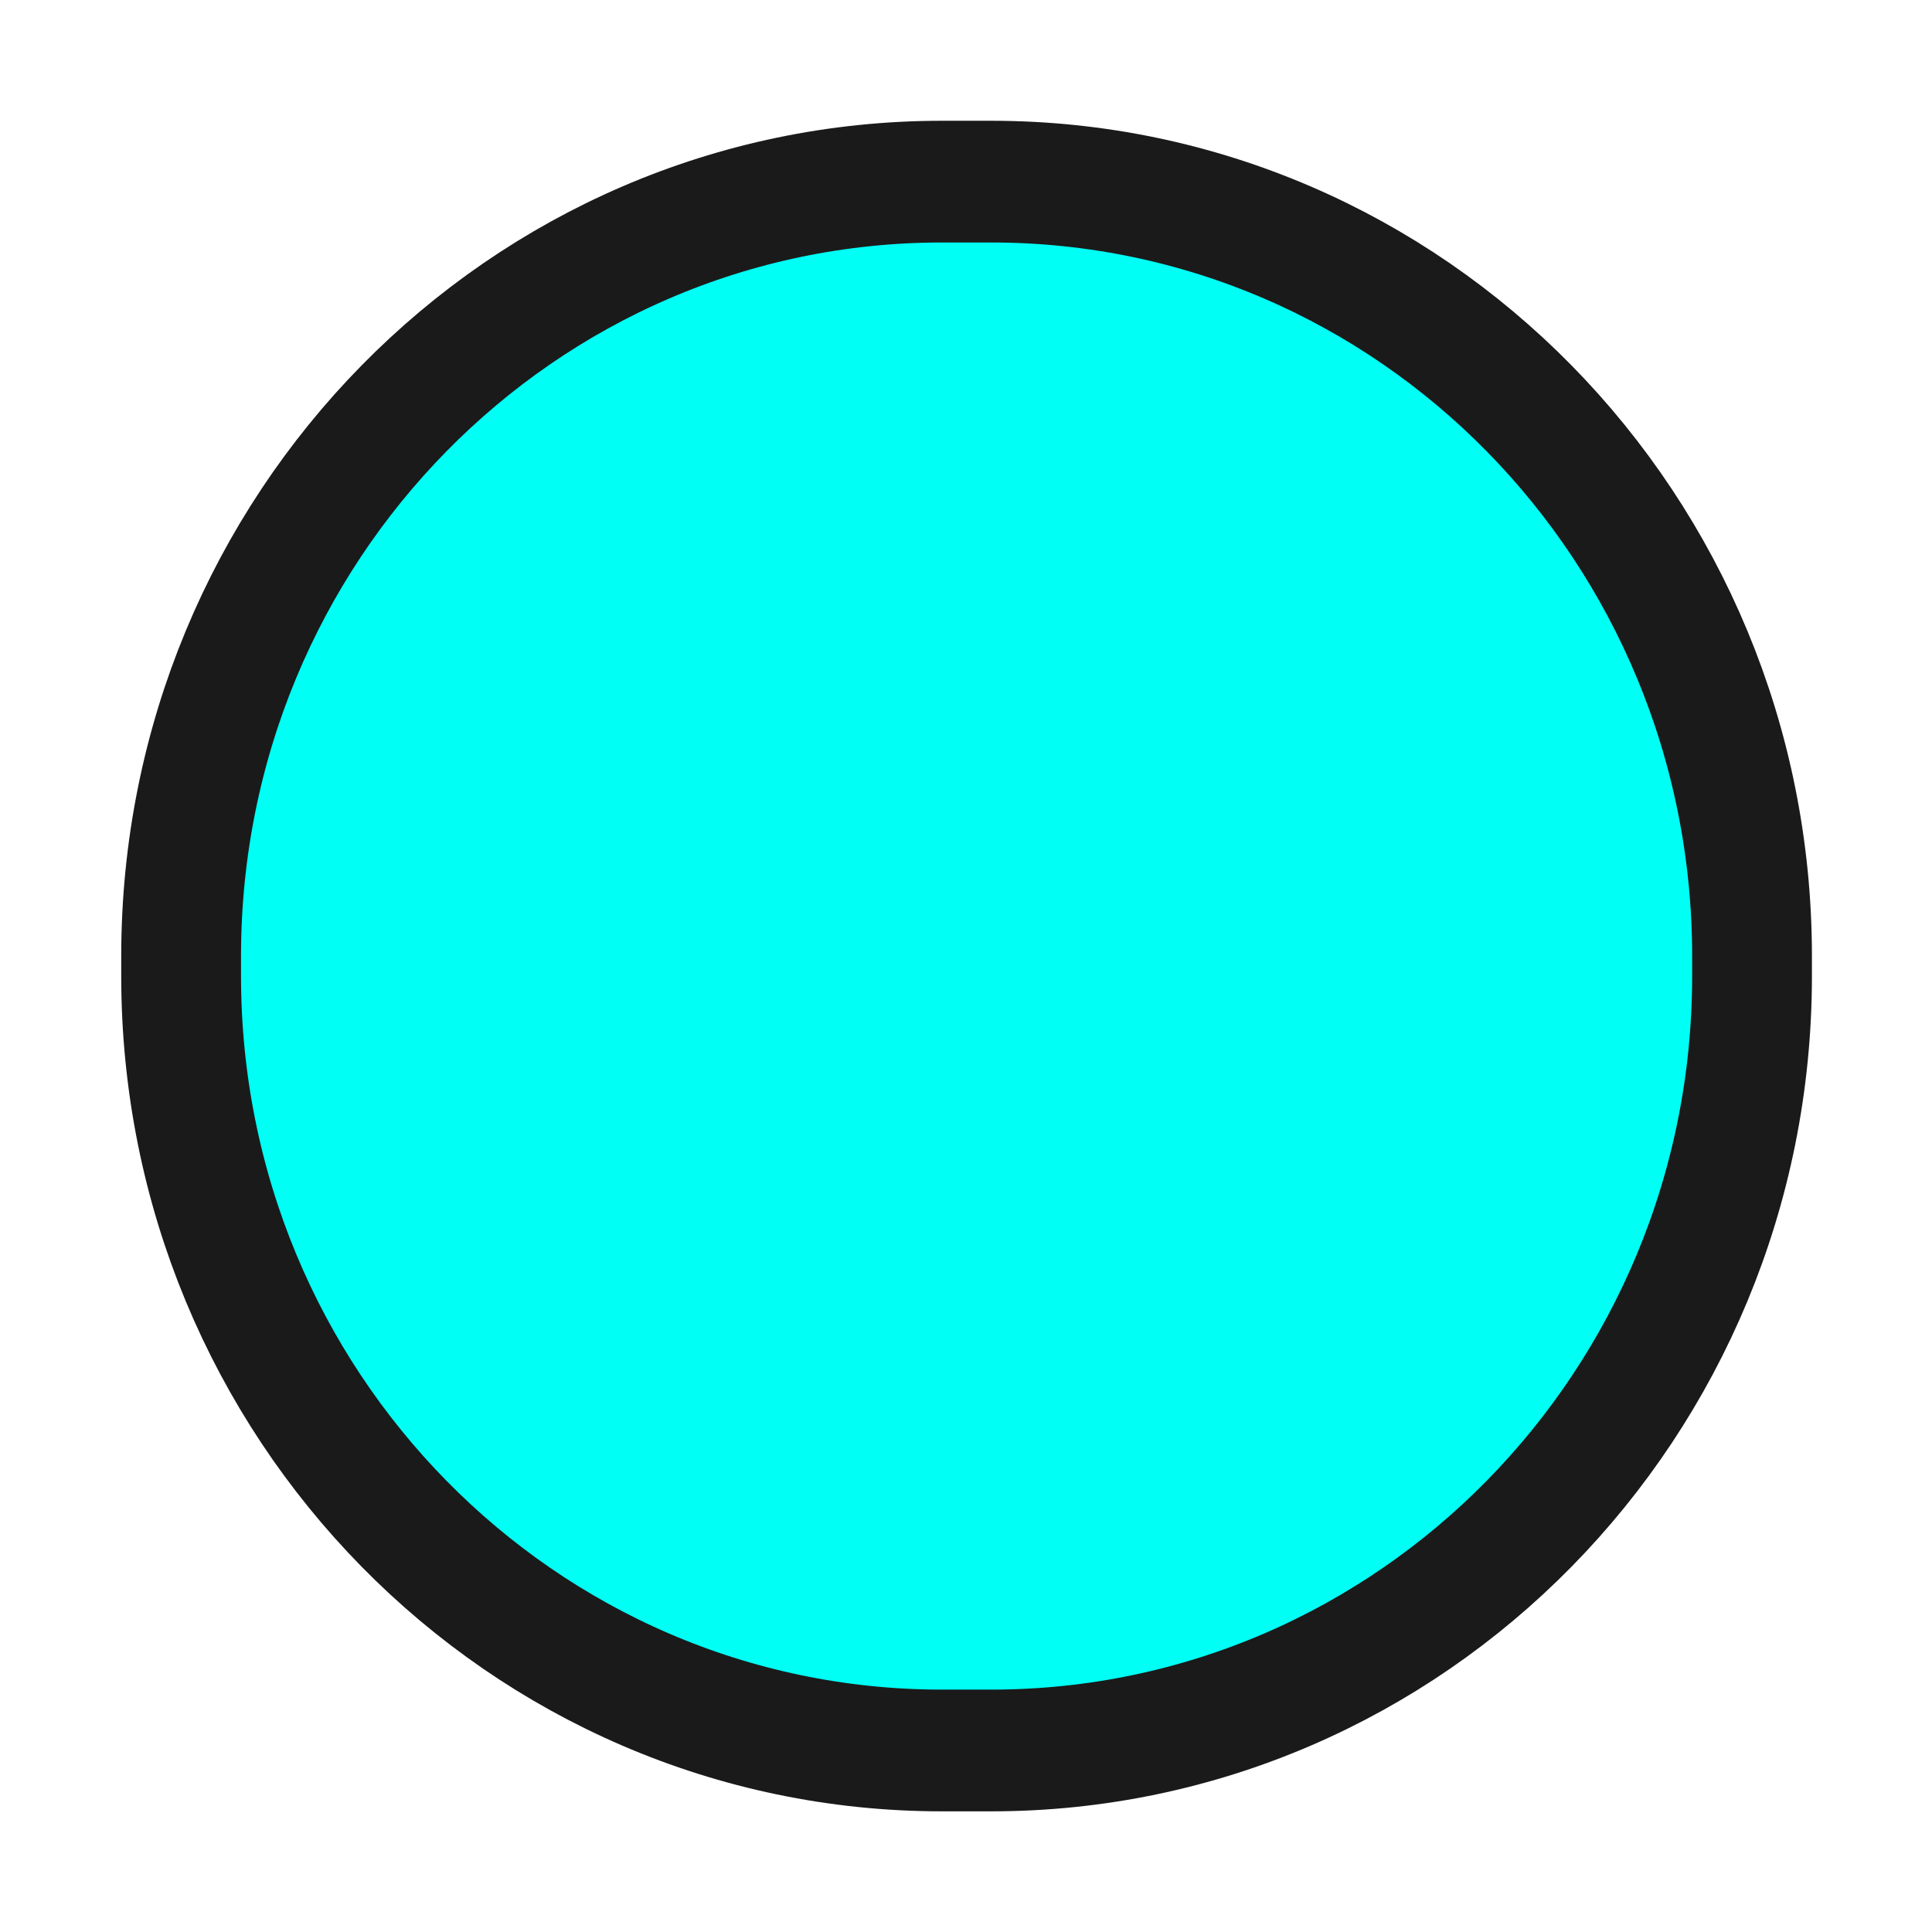
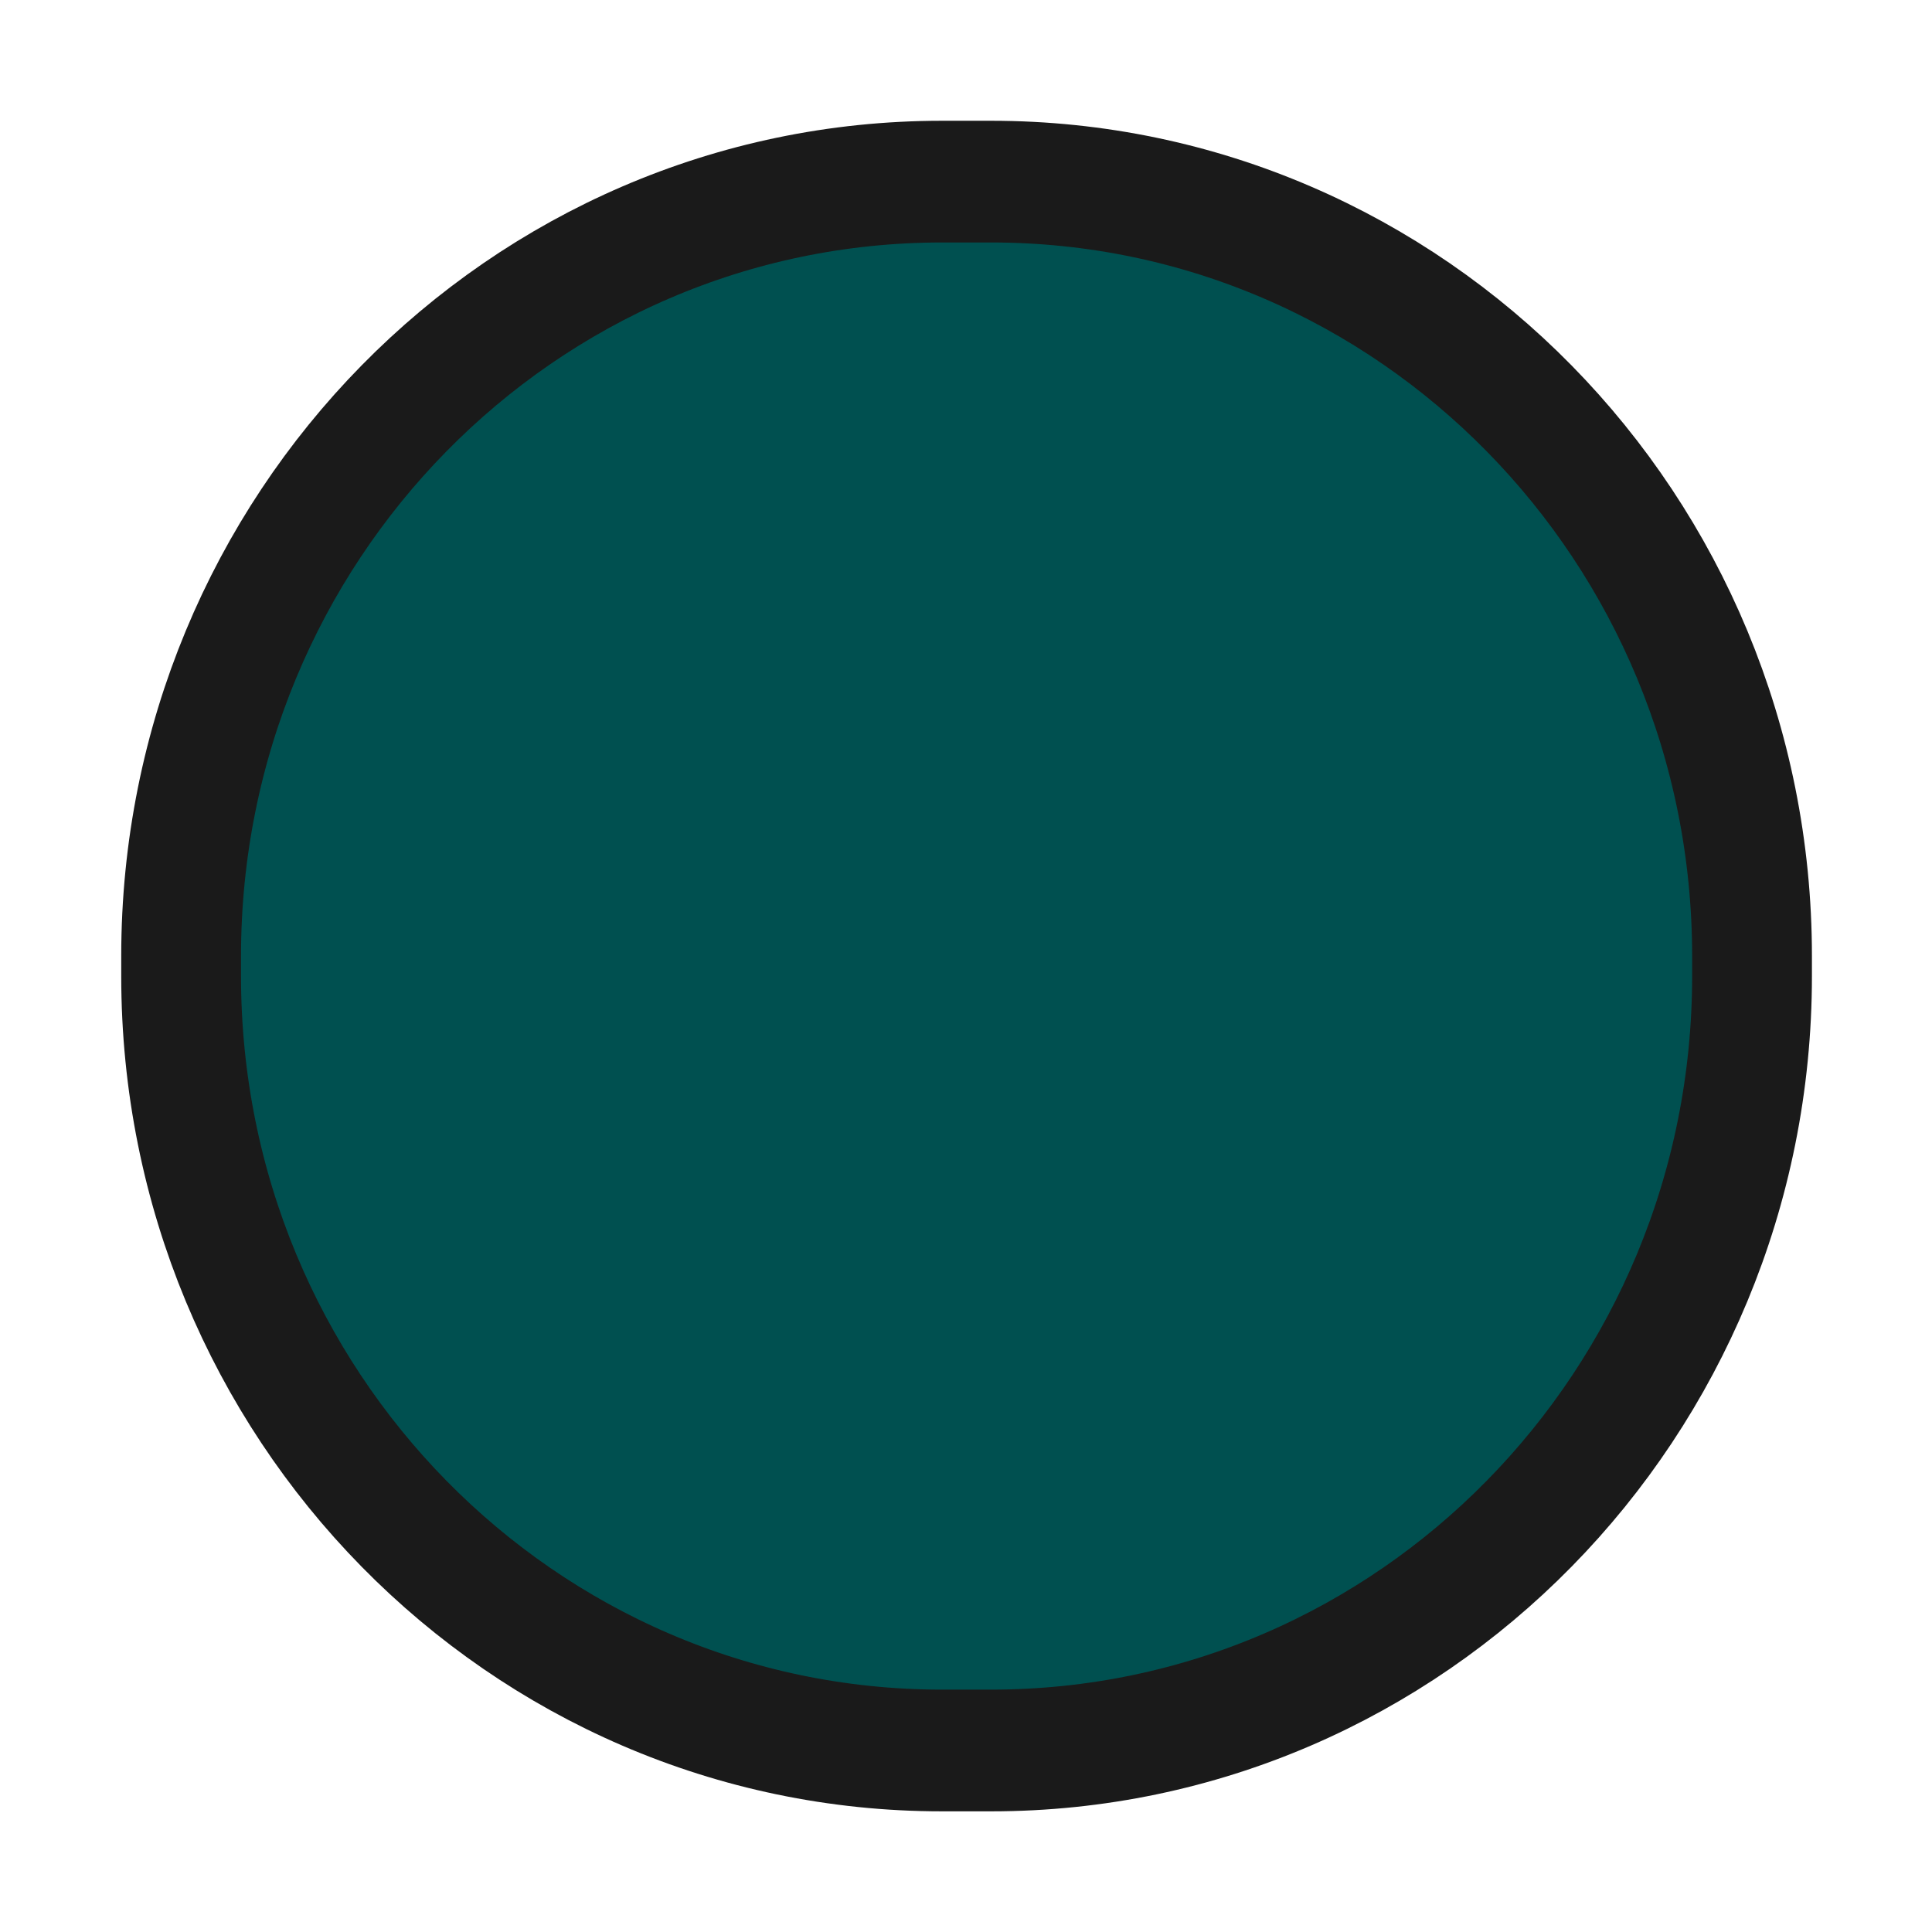
<svg xmlns="http://www.w3.org/2000/svg" width="16" height="16" viewBox="0 0 4.233 4.233" version="1.1" id="svg1829">
  <defs id="defs1823" />
  <g id="layer1" transform="translate(0,-292.7667)">
    <g transform="matrix(0.2645833,0,0,0.2645833,-25.66345,292.6708)" style="display:inline;opacity:1" id="radio-unchecked">
      <g id="g10964-4">
        <g style="display:inline" id="radio-unchecked2-6" transform="matrix(0.9361725,0,0,0.93566,-96.78315,-244.7608)">
          <rect style="color:#000000;display:inline;overflow:visible;visibility:visible;fill:none;stroke:none;stroke-width:2;marker:none;enable-background:accumulate" id="rect14348-4-3" width="17.091" height="17.1" x="206.991" y="261.979" />
          <g id="g7025-3">
            <g style="display:inline" id="g5489-2-9-3-8" transform="matrix(0.5089163,0,0,0.5173982,181.7932,197.5643)">
              <g id="g5428-8-1-7-83">
-                 <rect ry="13.246" style="color:#000000;display:inline;overflow:visible;visibility:visible;mix-blend-mode:darken;fill:#00fff5;fill-opacity:1;fill-rule:nonzero;stroke:#1a1a1a;stroke-width:2.082;stroke-linecap:butt;stroke-linejoin:round;stroke-miterlimit:4;stroke-dasharray:none;stroke-dashoffset:0;stroke-opacity:1;marker:none;enable-background:accumulate" id="rect5147-9-1-7-7" width="27.304" height="26.836" x="52.66" y="127.604" rx="13.224" />
+                 <rect ry="13.246" style="color:#000000;display:inline;overflow:visible;visibility:visible;mix-blend-mode:darken;fill:#005050;fill-opacity:1;fill-rule:nonzero;stroke:#1a1a1a;stroke-width:2.082;stroke-linecap:butt;stroke-linejoin:round;stroke-miterlimit:4;stroke-dasharray:none;stroke-dashoffset:0;stroke-opacity:1;marker:none;enable-background:accumulate" id="rect5147-9-1-7-7" width="27.304" height="26.836" x="52.66" y="127.604" rx="13.224" />
              </g>
            </g>
          </g>
        </g>
      </g>
    </g>
  </g>
</svg>
